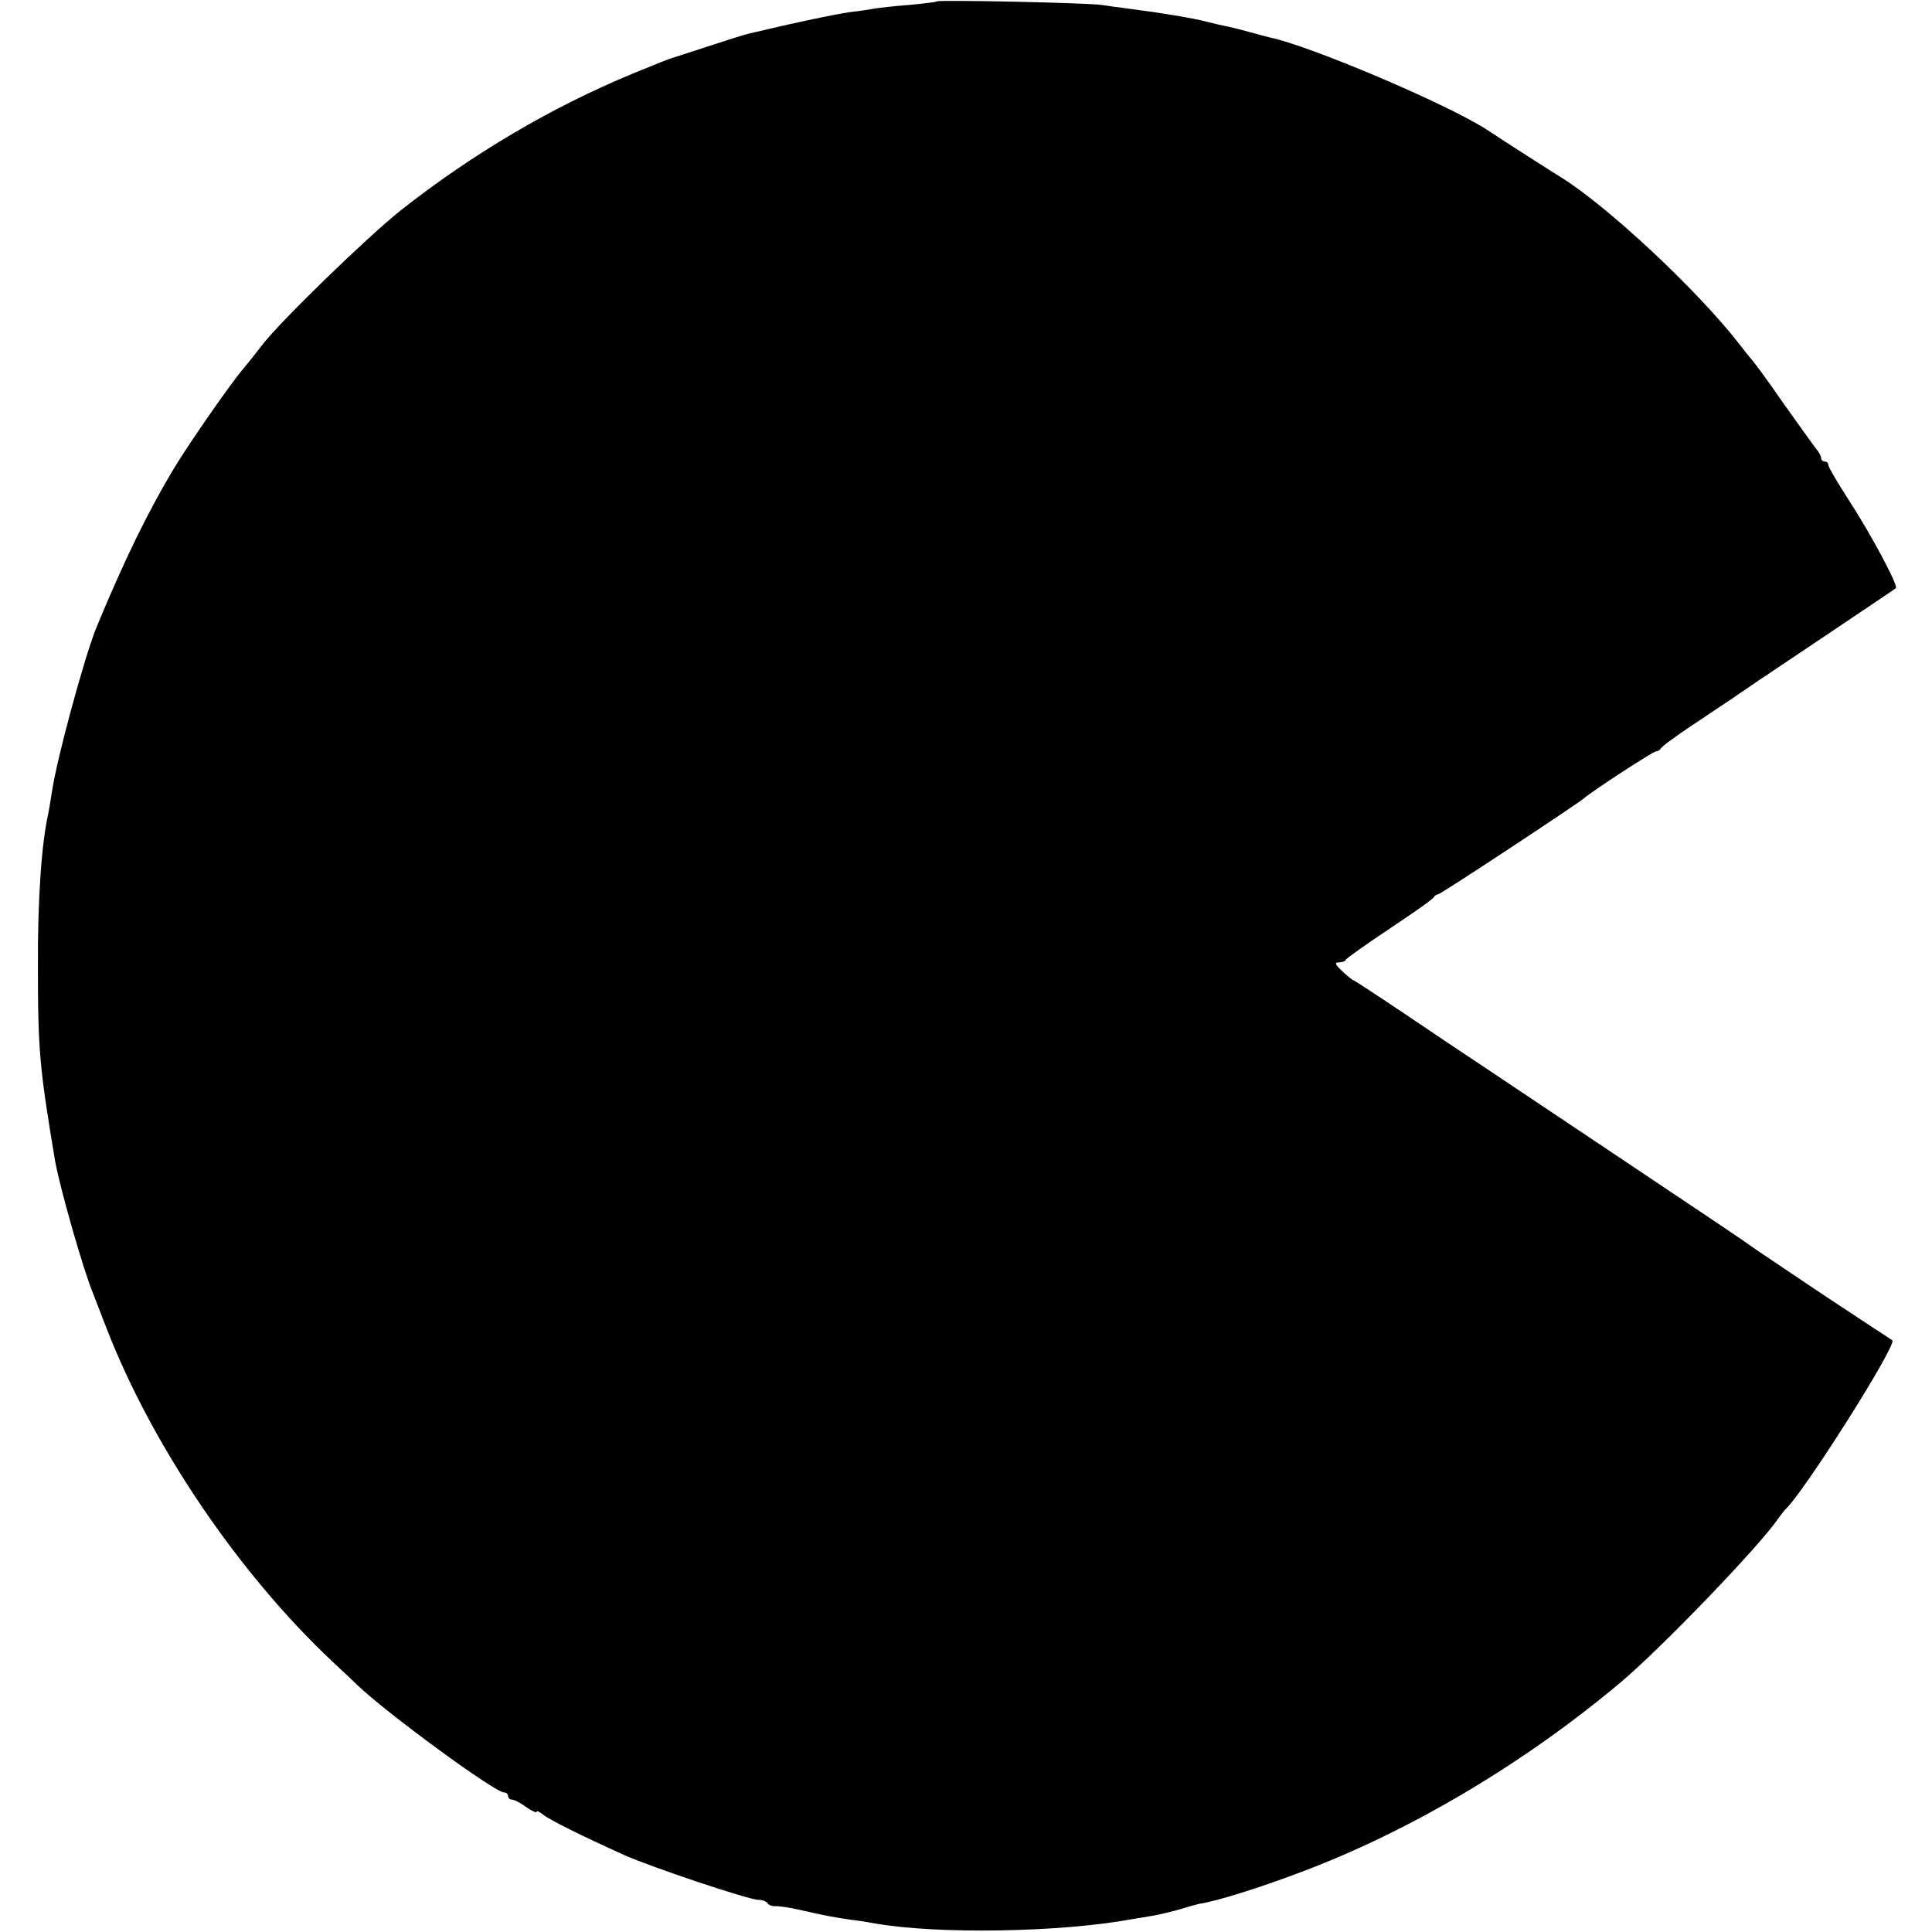
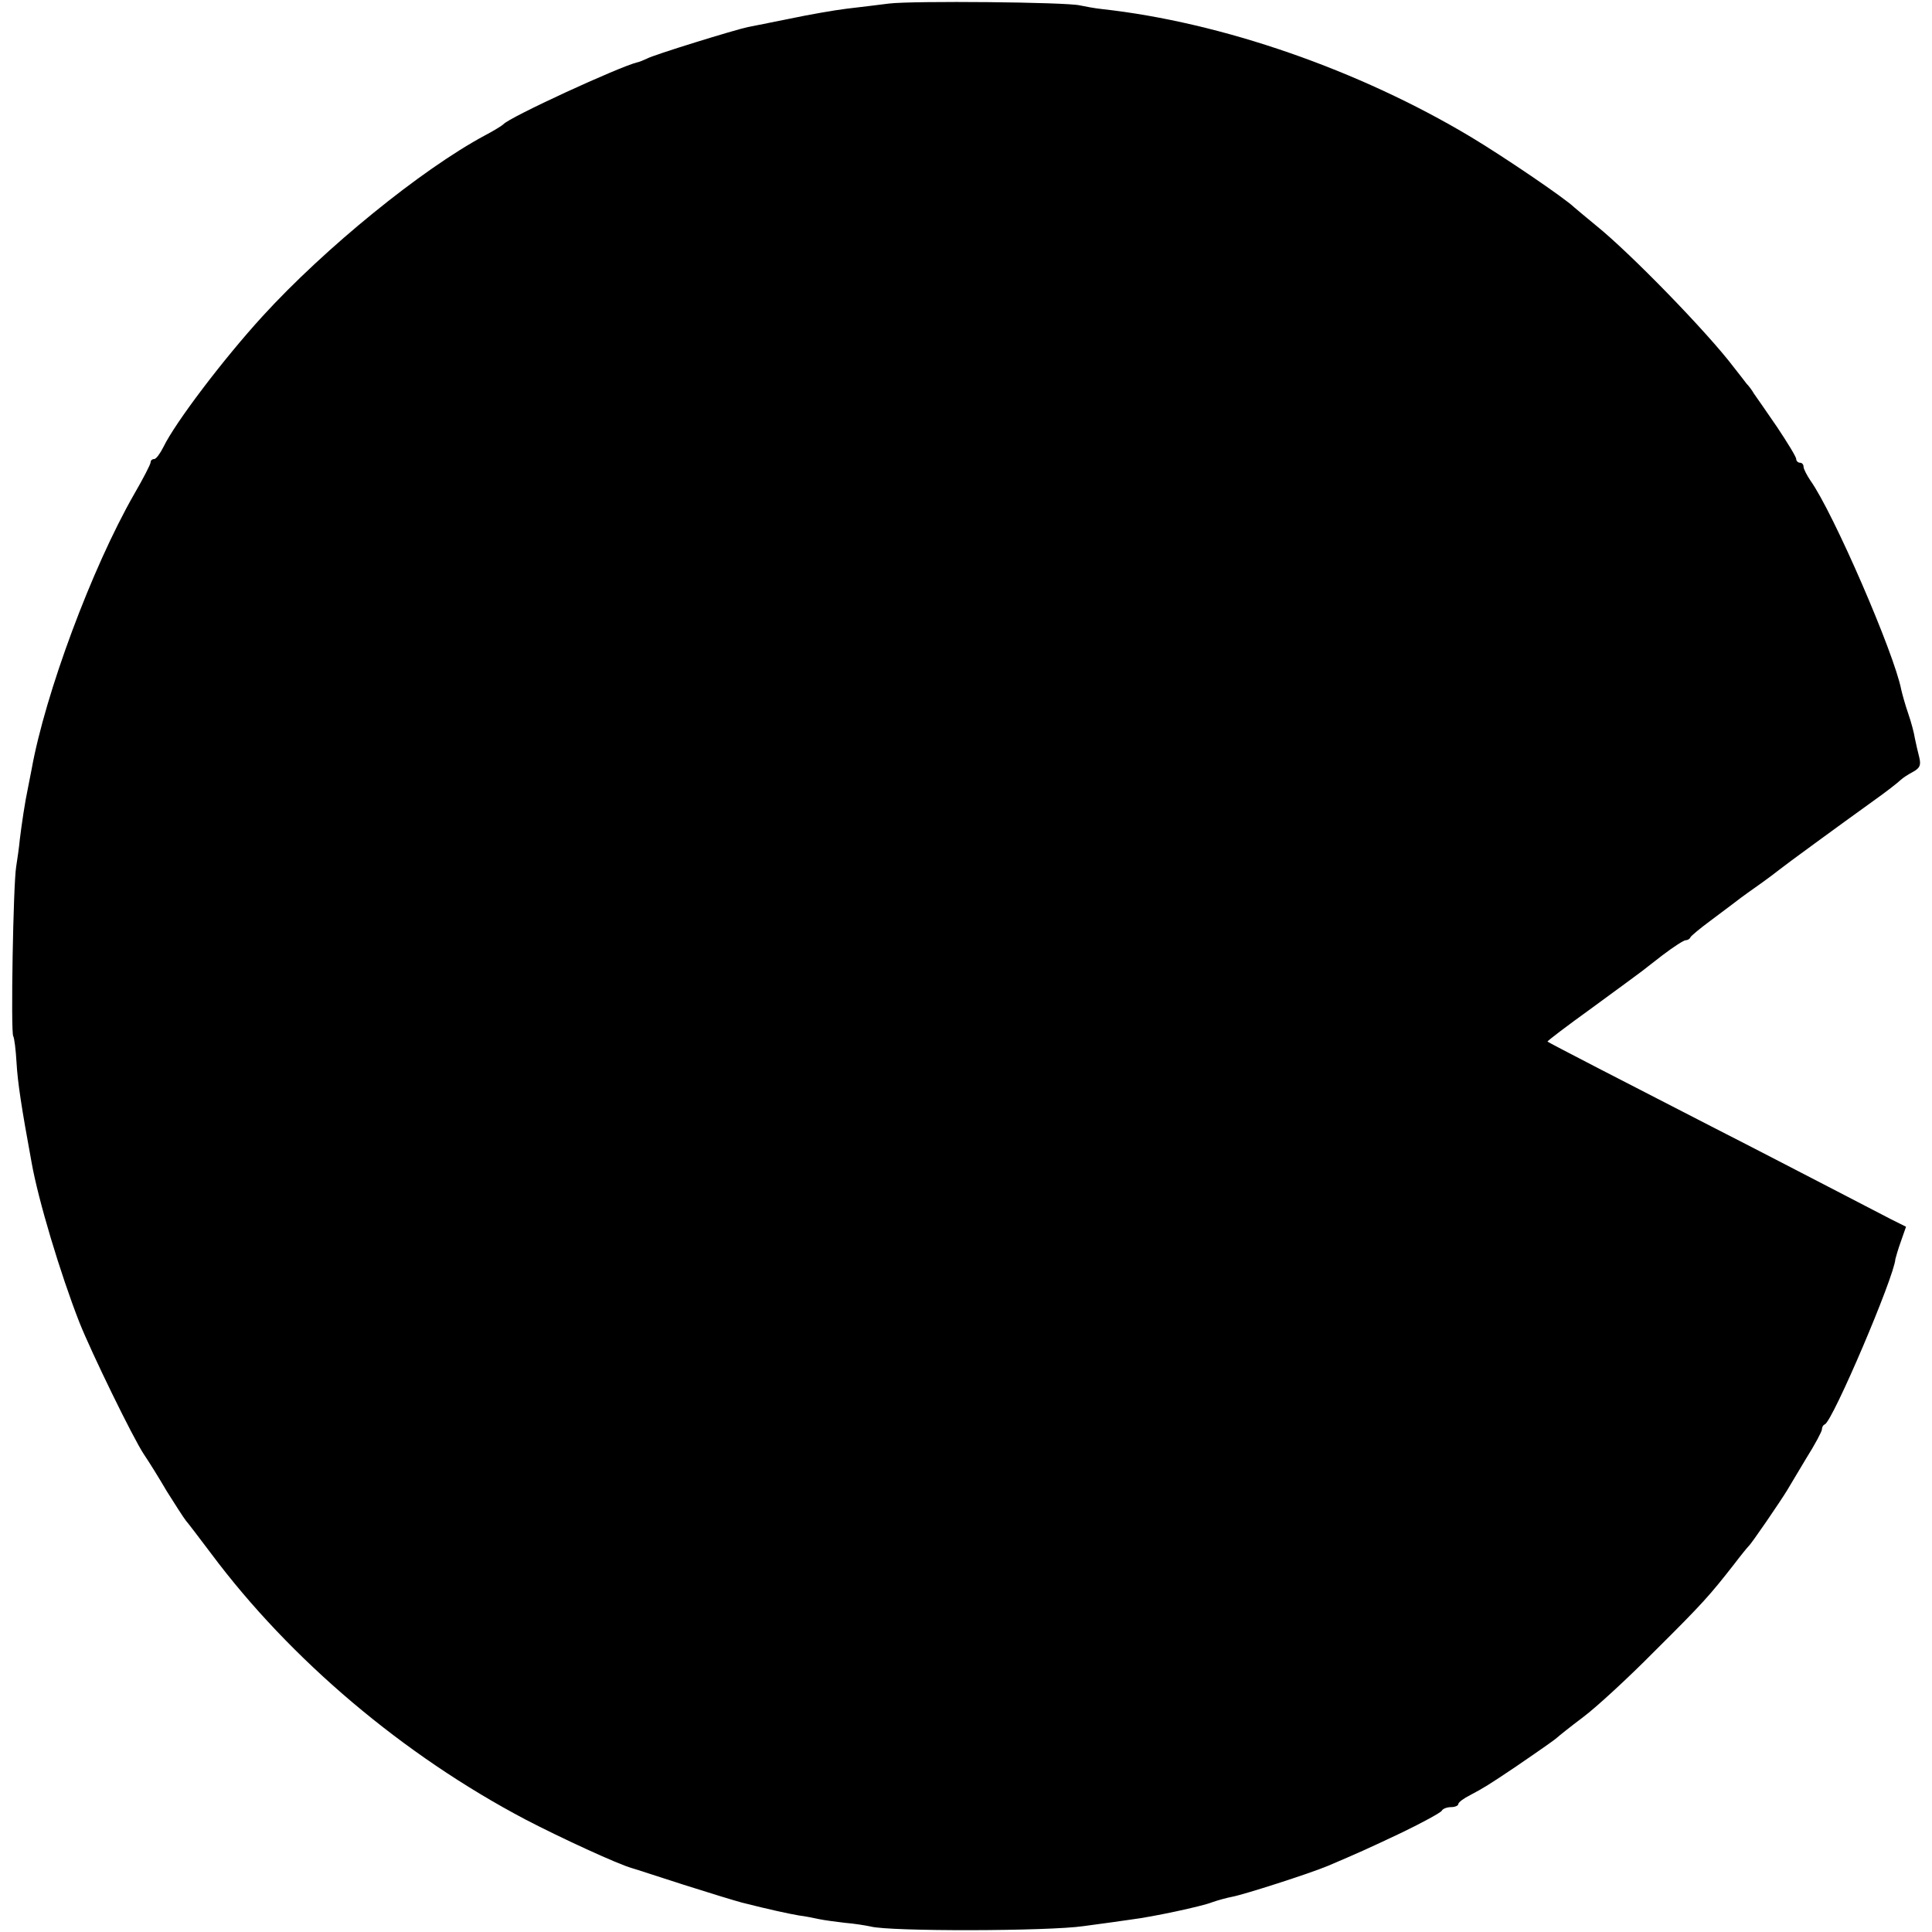
<svg xmlns="http://www.w3.org/2000/svg" version="1.0" width="16pt" height="16pt" viewBox="0 0 16 16" preserveAspectRatio="xMidYMid meet">
-   <g transform="translate(0,16) scale(0.002963,-0.002963)" fill="#000000" stroke="none">
-     <path d="M2618 5396 c-1 -2 -37 -6 -78 -10 -41 -3 -84 -8 -95 -10 -11 -2 -42 -7 -70 -10 -41 -6 -152 -29 -247 -52 -10 -2 -26 -6 -35 -8 -10 -2 -63 -19 -118 -37 -55 -18 -102 -33 -105 -34 -6 -2 -21 -8 -102 -41 -225 -93 -446 -223 -648 -382 -94 -75 -343 -316 -390 -380 -14 -18 -35 -45 -48 -60 -35 -41 -146 -200 -192 -275 -75 -124 -142 -261 -221 -452 -33 -82 -110 -364 -124 -459 -3 -21 -8 -48 -10 -60 -19 -83 -30 -240 -29 -431 0 -234 5 -282 48 -540 14 -77 78 -302 106 -370 4 -11 20 -51 34 -88 127 -332 371 -693 635 -941 30 -28 62 -58 71 -67 83 -79 383 -299 409 -299 6 0 11 -4 11 -10 0 -5 5 -10 11 -10 6 0 24 -9 40 -21 16 -11 29 -17 29 -13 0 4 8 0 18 -8 17 -14 107 -59 227 -113 76 -34 348 -125 374 -125 11 0 22 -4 26 -9 3 -6 13 -9 23 -9 9 1 40 -4 67 -10 64 -15 101 -22 145 -28 19 -2 49 -7 65 -10 176 -31 521 -25 720 12 17 3 44 7 60 10 17 3 50 11 75 18 25 8 48 14 53 15 44 6 166 44 282 88 307 115 626 305 895 531 115 97 387 380 439 456 8 11 17 23 20 26 50 44 315 463 300 474 -2 1 -92 60 -199 131 -107 72 -197 132 -200 135 -3 3 -138 94 -300 202 -162 108 -409 274 -549 367 -139 94 -255 171 -258 171 -2 0 -16 11 -31 25 -20 19 -23 25 -10 25 9 0 18 3 20 8 2 4 57 43 123 87 66 44 122 83 123 88 2 4 7 7 11 7 7 0 381 247 406 267 28 24 196 133 204 133 5 0 11 4 13 8 2 5 41 34 88 65 47 31 95 64 108 72 12 9 120 82 240 162 119 80 219 147 221 149 7 7 -68 148 -129 242 -33 51 -60 97 -60 103 0 5 -4 9 -10 9 -5 0 -10 4 -10 10 0 5 -7 18 -15 27 -8 10 -49 68 -92 128 -42 61 -80 112 -83 115 -3 3 -21 25 -40 50 -116 149 -367 384 -498 465 -15 9 -150 95 -207 133 -114 73 -494 234 -605 257 -8 2 -35 9 -60 16 -25 7 -54 14 -65 16 -11 2 -36 8 -55 13 -35 9 -124 24 -210 35 -25 3 -61 8 -80 11 -38 6 -456 15 -462 10z" />
+   <g transform="translate(0,16) scale(0.003042,-0.003042)" fill="#000000" stroke="none">
+     <path d="M2420 5250 c-30 -4 -82 -10 -115 -14 -33 -4 -102 -16 -154 -27 -51 -10 -103 -21 -115 -23 -34 -7 -258 -76 -275 -86 -9 -4 -20 -9 -26 -10 -47 -11 -350 -150 -365 -169 -3 -3 -25 -17 -50 -30 -173 -93 -435 -306 -605 -492 -107 -117 -238 -290 -270 -356 -9 -18 -20 -33 -25 -33 -6 0 -10 -4 -10 -9 0 -5 -20 -44 -45 -87 -115 -201 -242 -543 -279 -749 -3 -16 -8 -40 -10 -51 -8 -37 -17 -98 -22 -139 -2 -22 -7 -56 -10 -75 -8 -48 -15 -450 -8 -461 3 -5 7 -37 9 -72 3 -53 13 -120 41 -272 18 -102 78 -302 130 -435 33 -83 146 -315 176 -360 13 -19 41 -64 62 -100 22 -35 45 -71 52 -80 7 -8 38 -49 69 -90 215 -288 522 -548 856 -724 94 -49 250 -121 289 -132 8 -2 71 -23 140 -45 69 -22 141 -44 160 -49 75 -19 126 -30 155 -35 17 -2 41 -7 55 -10 14 -3 45 -7 70 -10 25 -2 56 -7 70 -10 52 -14 484 -13 580 1 52 7 111 15 130 18 57 7 193 36 220 47 14 5 39 12 55 15 32 6 210 63 260 84 80 34 107 46 202 91 56 27 105 54 108 59 3 6 15 10 26 10 10 0 19 4 19 8 0 5 15 16 33 25 36 19 49 27 122 76 79 54 110 76 115 81 3 3 34 28 70 55 36 27 124 108 195 180 131 130 150 152 215 235 19 25 37 47 40 50 7 5 88 124 105 152 5 9 29 48 52 87 24 38 43 74 43 79 0 6 3 12 8 14 22 10 189 402 192 450 1 4 7 26 15 48 l14 40 -42 21 c-23 12 -96 50 -162 84 -66 34 -210 109 -320 165 -230 118 -449 231 -452 234 -2 1 52 42 120 91 67 49 127 93 132 97 6 4 33 26 62 48 29 22 57 40 62 40 5 0 11 3 13 8 2 4 26 24 53 44 28 21 55 41 60 45 6 5 34 26 64 47 30 21 59 43 65 48 12 10 161 119 257 188 34 24 67 50 73 56 6 6 22 16 35 23 18 10 21 18 16 39 -4 15 -9 38 -12 52 -2 14 -10 44 -18 67 -8 23 -16 52 -19 65 -19 99 -185 482 -247 569 -10 15 -19 32 -19 38 0 6 -4 11 -10 11 -5 0 -10 5 -10 10 0 6 -24 45 -52 87 -29 42 -57 83 -63 91 -5 9 -14 21 -20 27 -5 7 -21 27 -35 45 -71 94 -281 310 -374 385 -27 22 -54 45 -60 50 -27 26 -192 138 -282 192 -304 182 -677 312 -1004 348 -19 2 -46 7 -60 10 -36 9 -455 13 -520 5z" />
  </g>
</svg>
